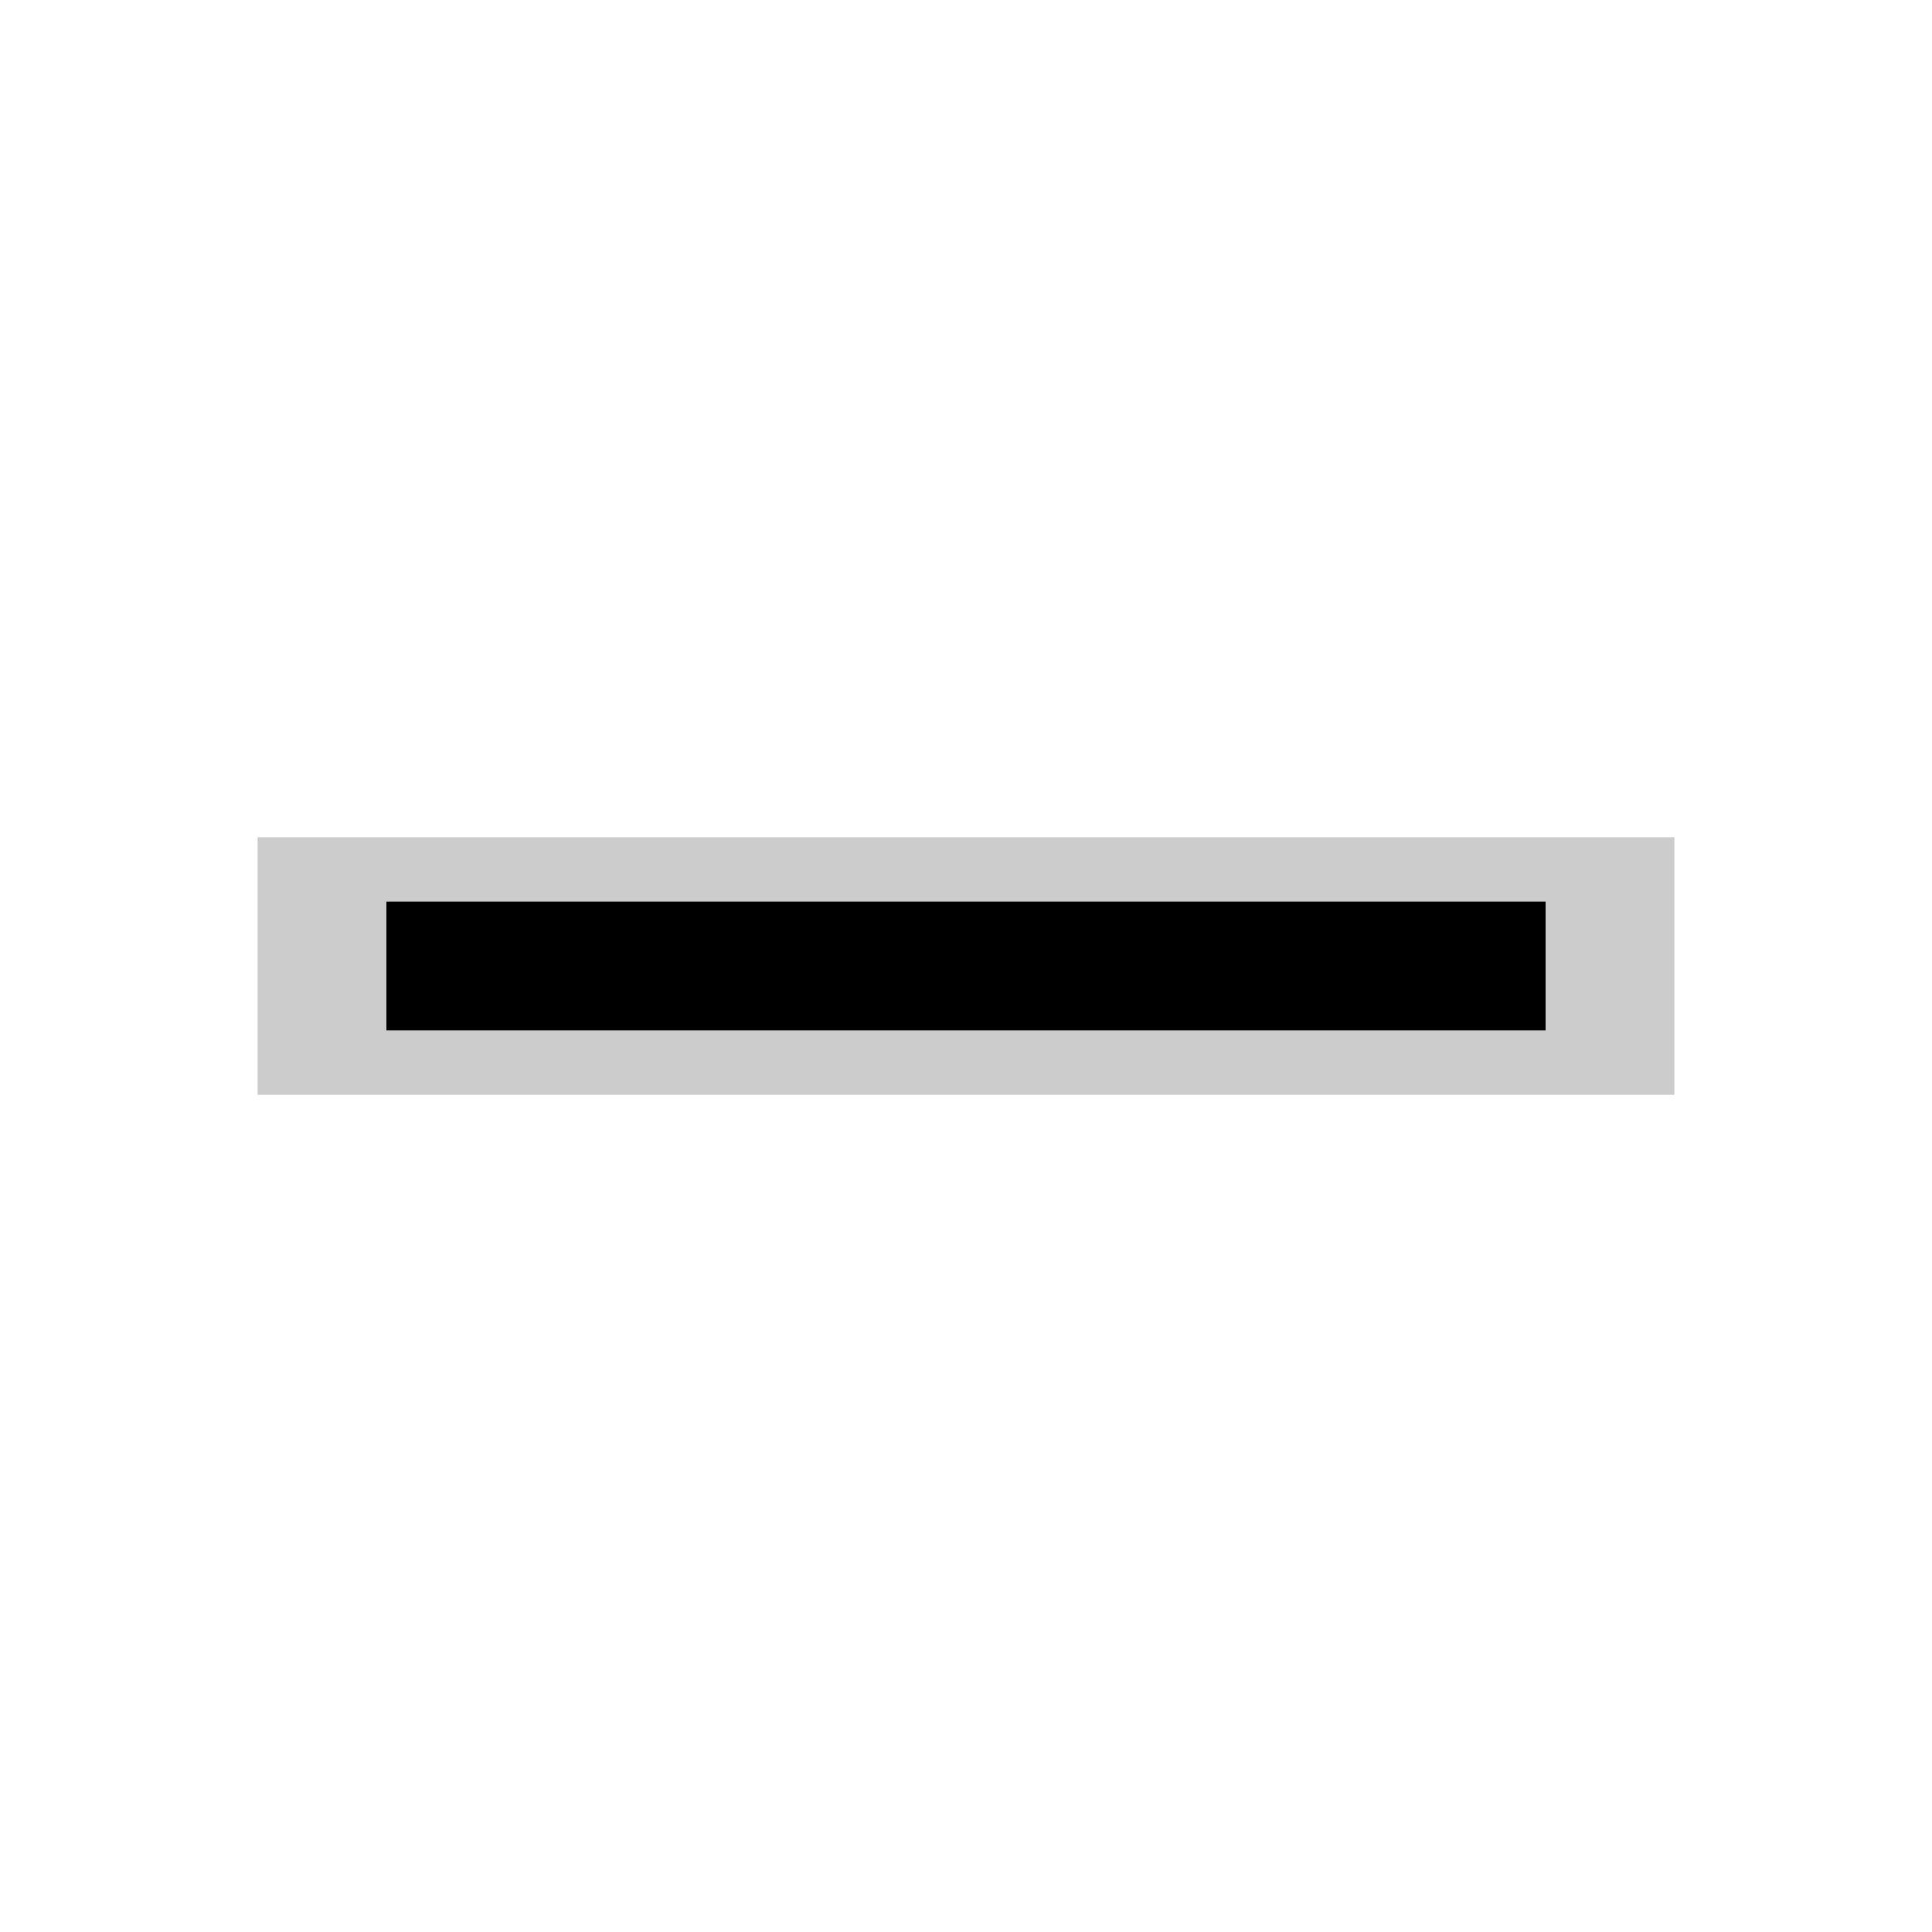
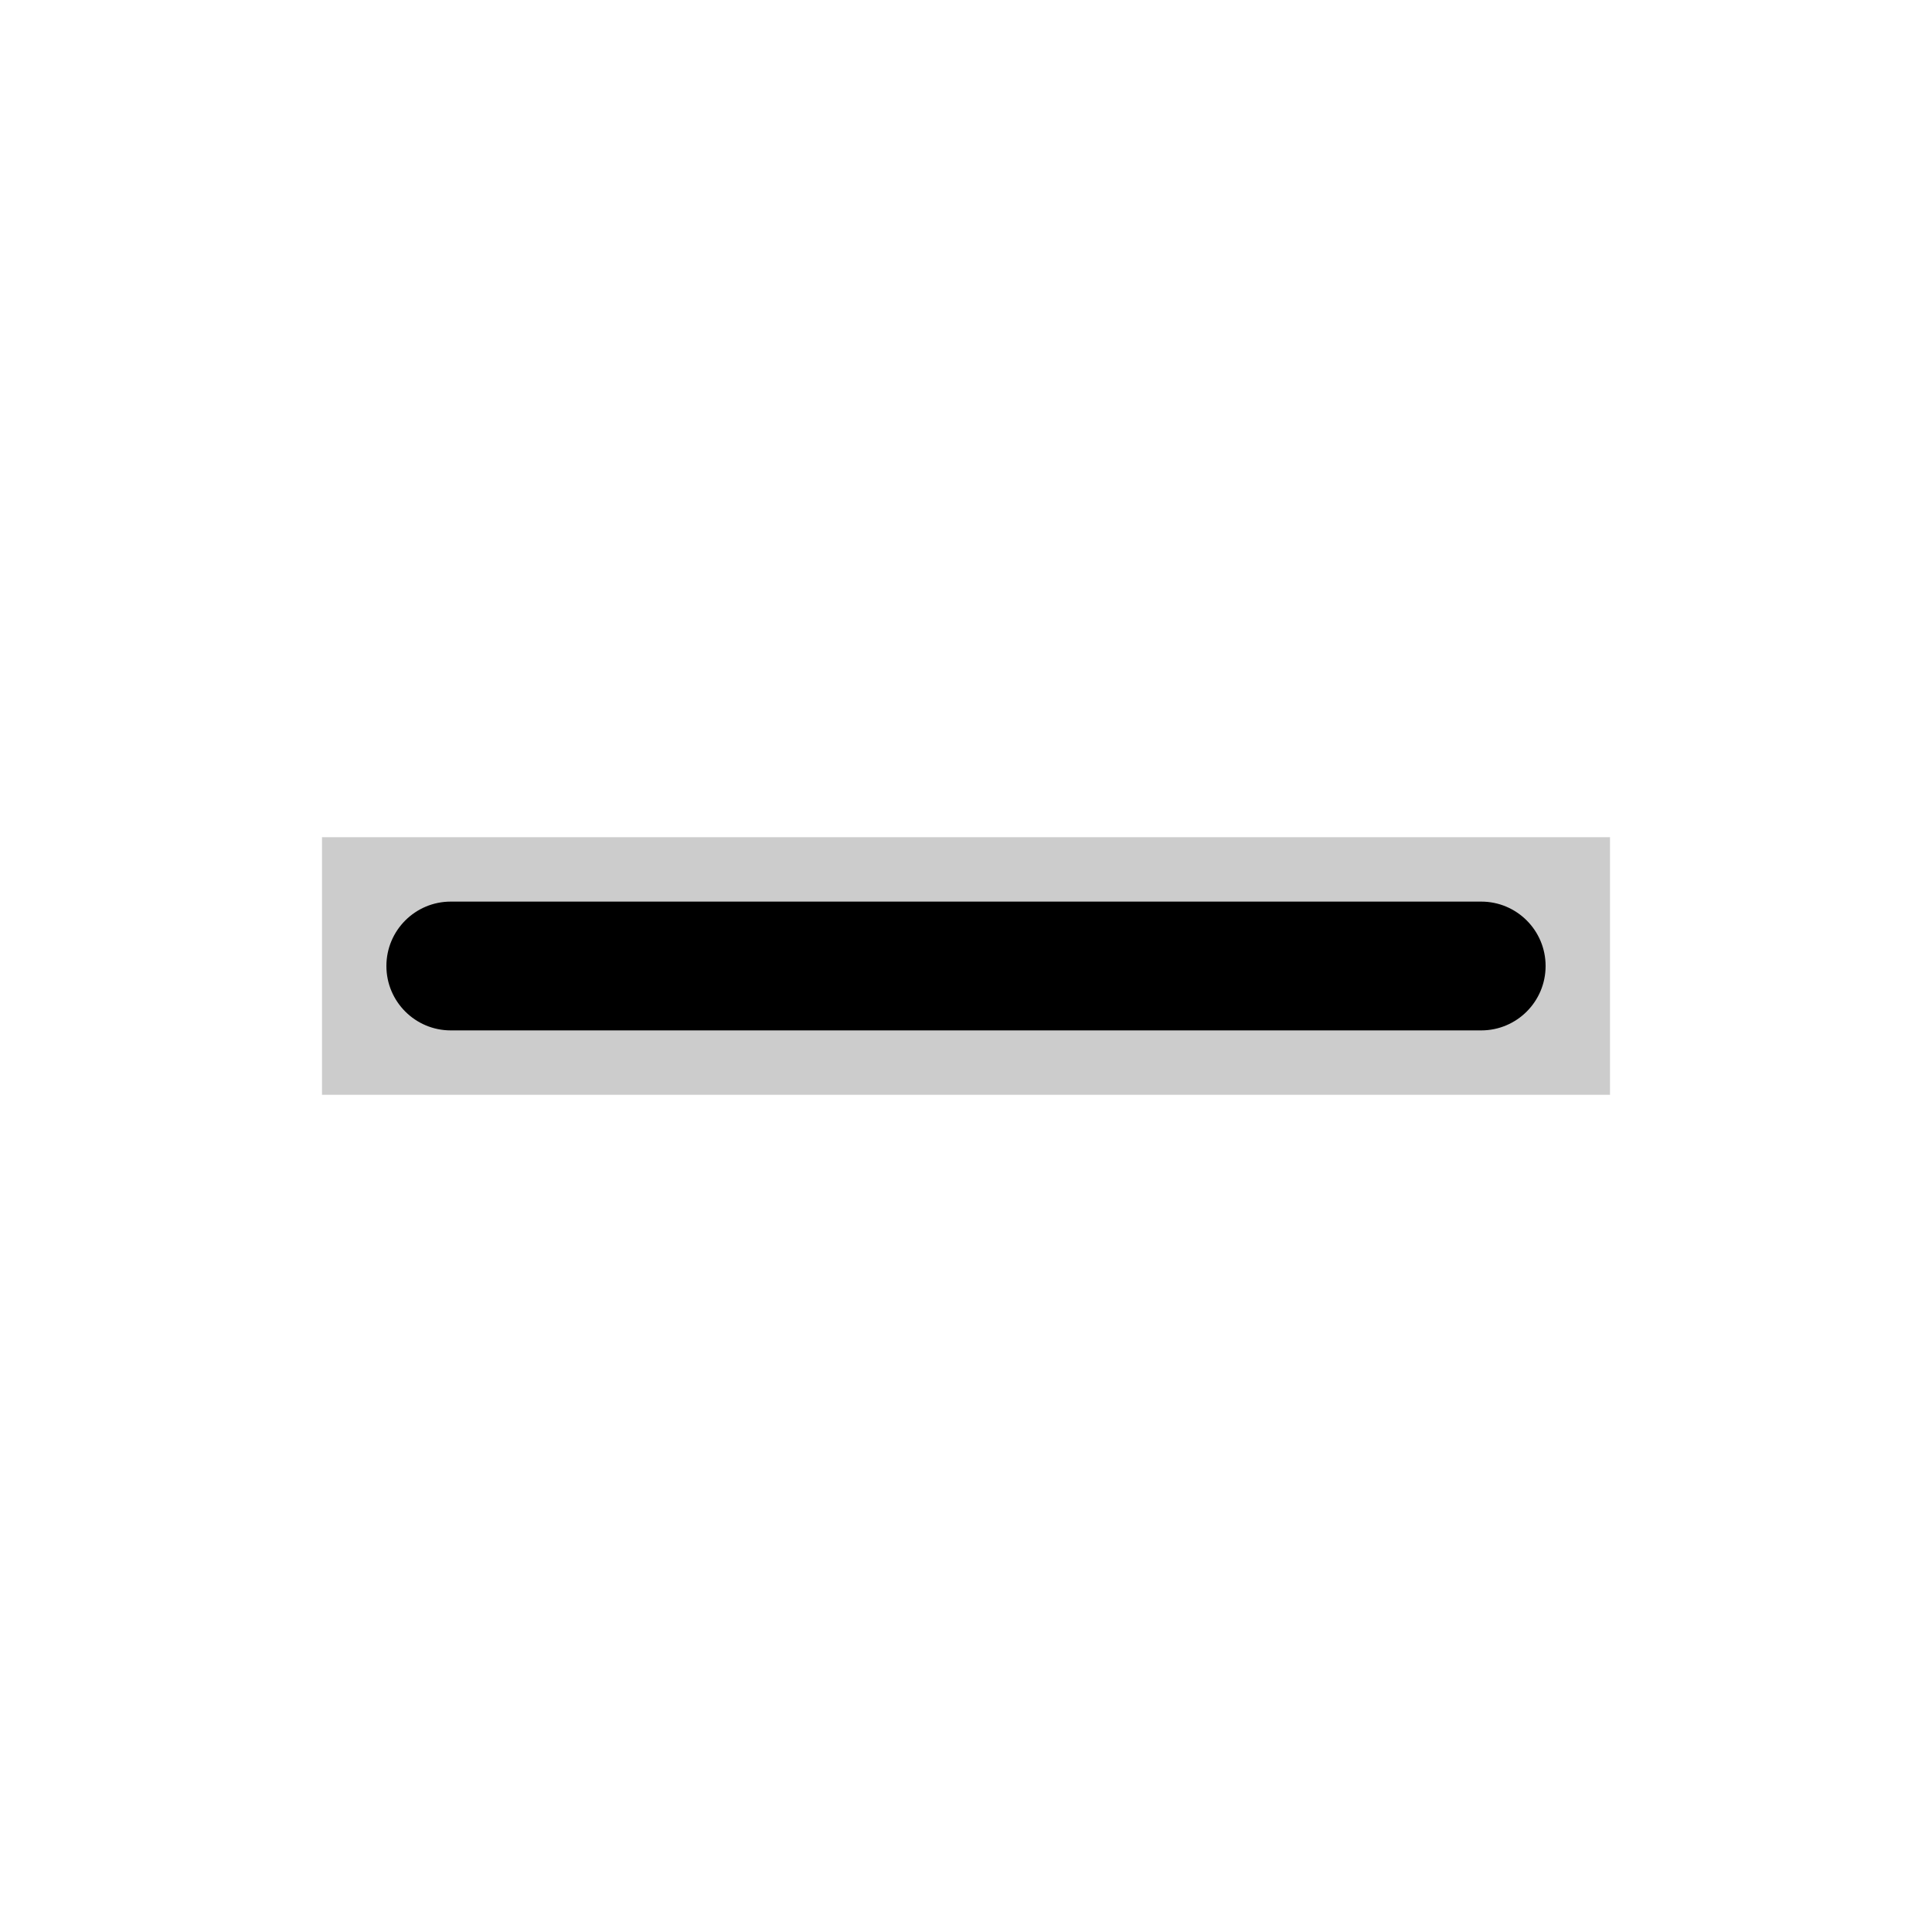
<svg xmlns="http://www.w3.org/2000/svg" width="15" height="15" fill="none">
-   <path fill-rule="evenodd" clip-rule="evenodd" d="M2 6.5h11v2H2v-2z" fill="currentColor" opacity=".2" />
-   <path fill-rule="evenodd" clip-rule="evenodd" d="M12 8H3V7h9v1z" fill="currentColor" />
+   <path fill-rule="evenodd" clip-rule="evenodd" d="M2.5 6.5h10v2h-10v-2z" fill="currentColor" opacity=".2" />
+   <path fill-rule="evenodd" clip-rule="evenodd" d="M3 7.5a.5.5 0 01.5-.5h8a.5.5 0 010 1h-8a.5.5 0 01-.5-.5z" fill="currentColor" />
</svg>
